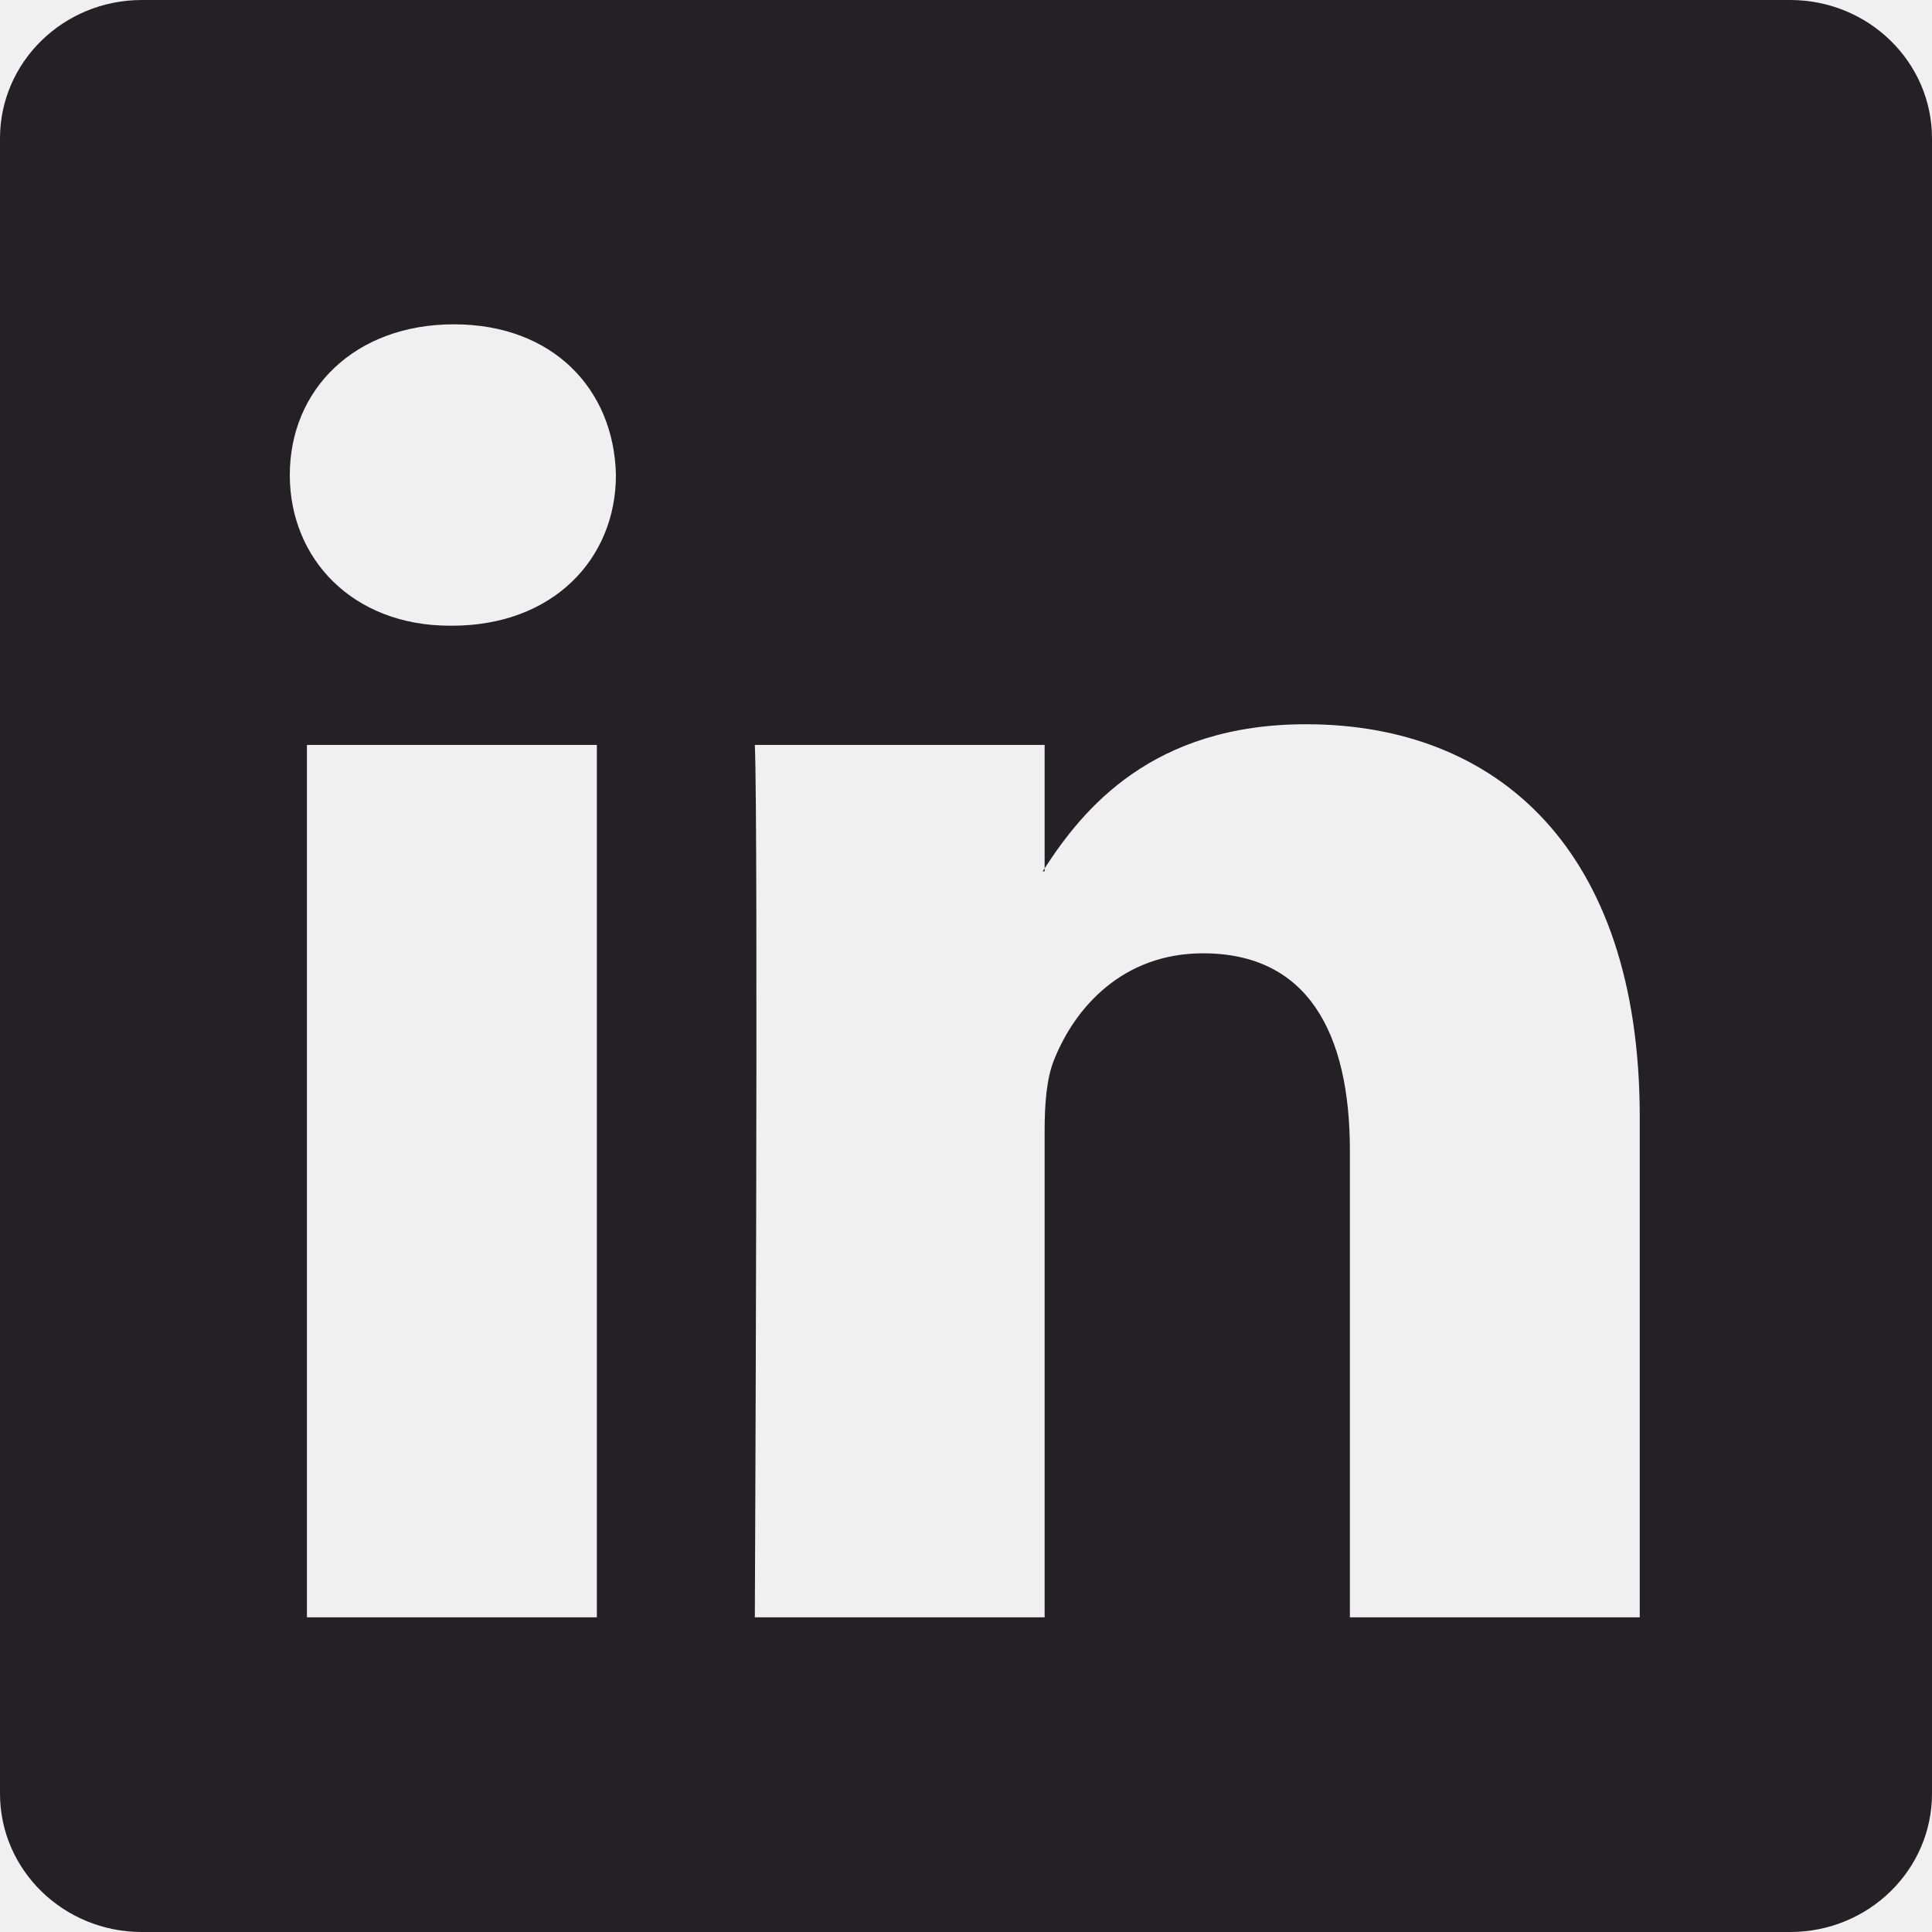
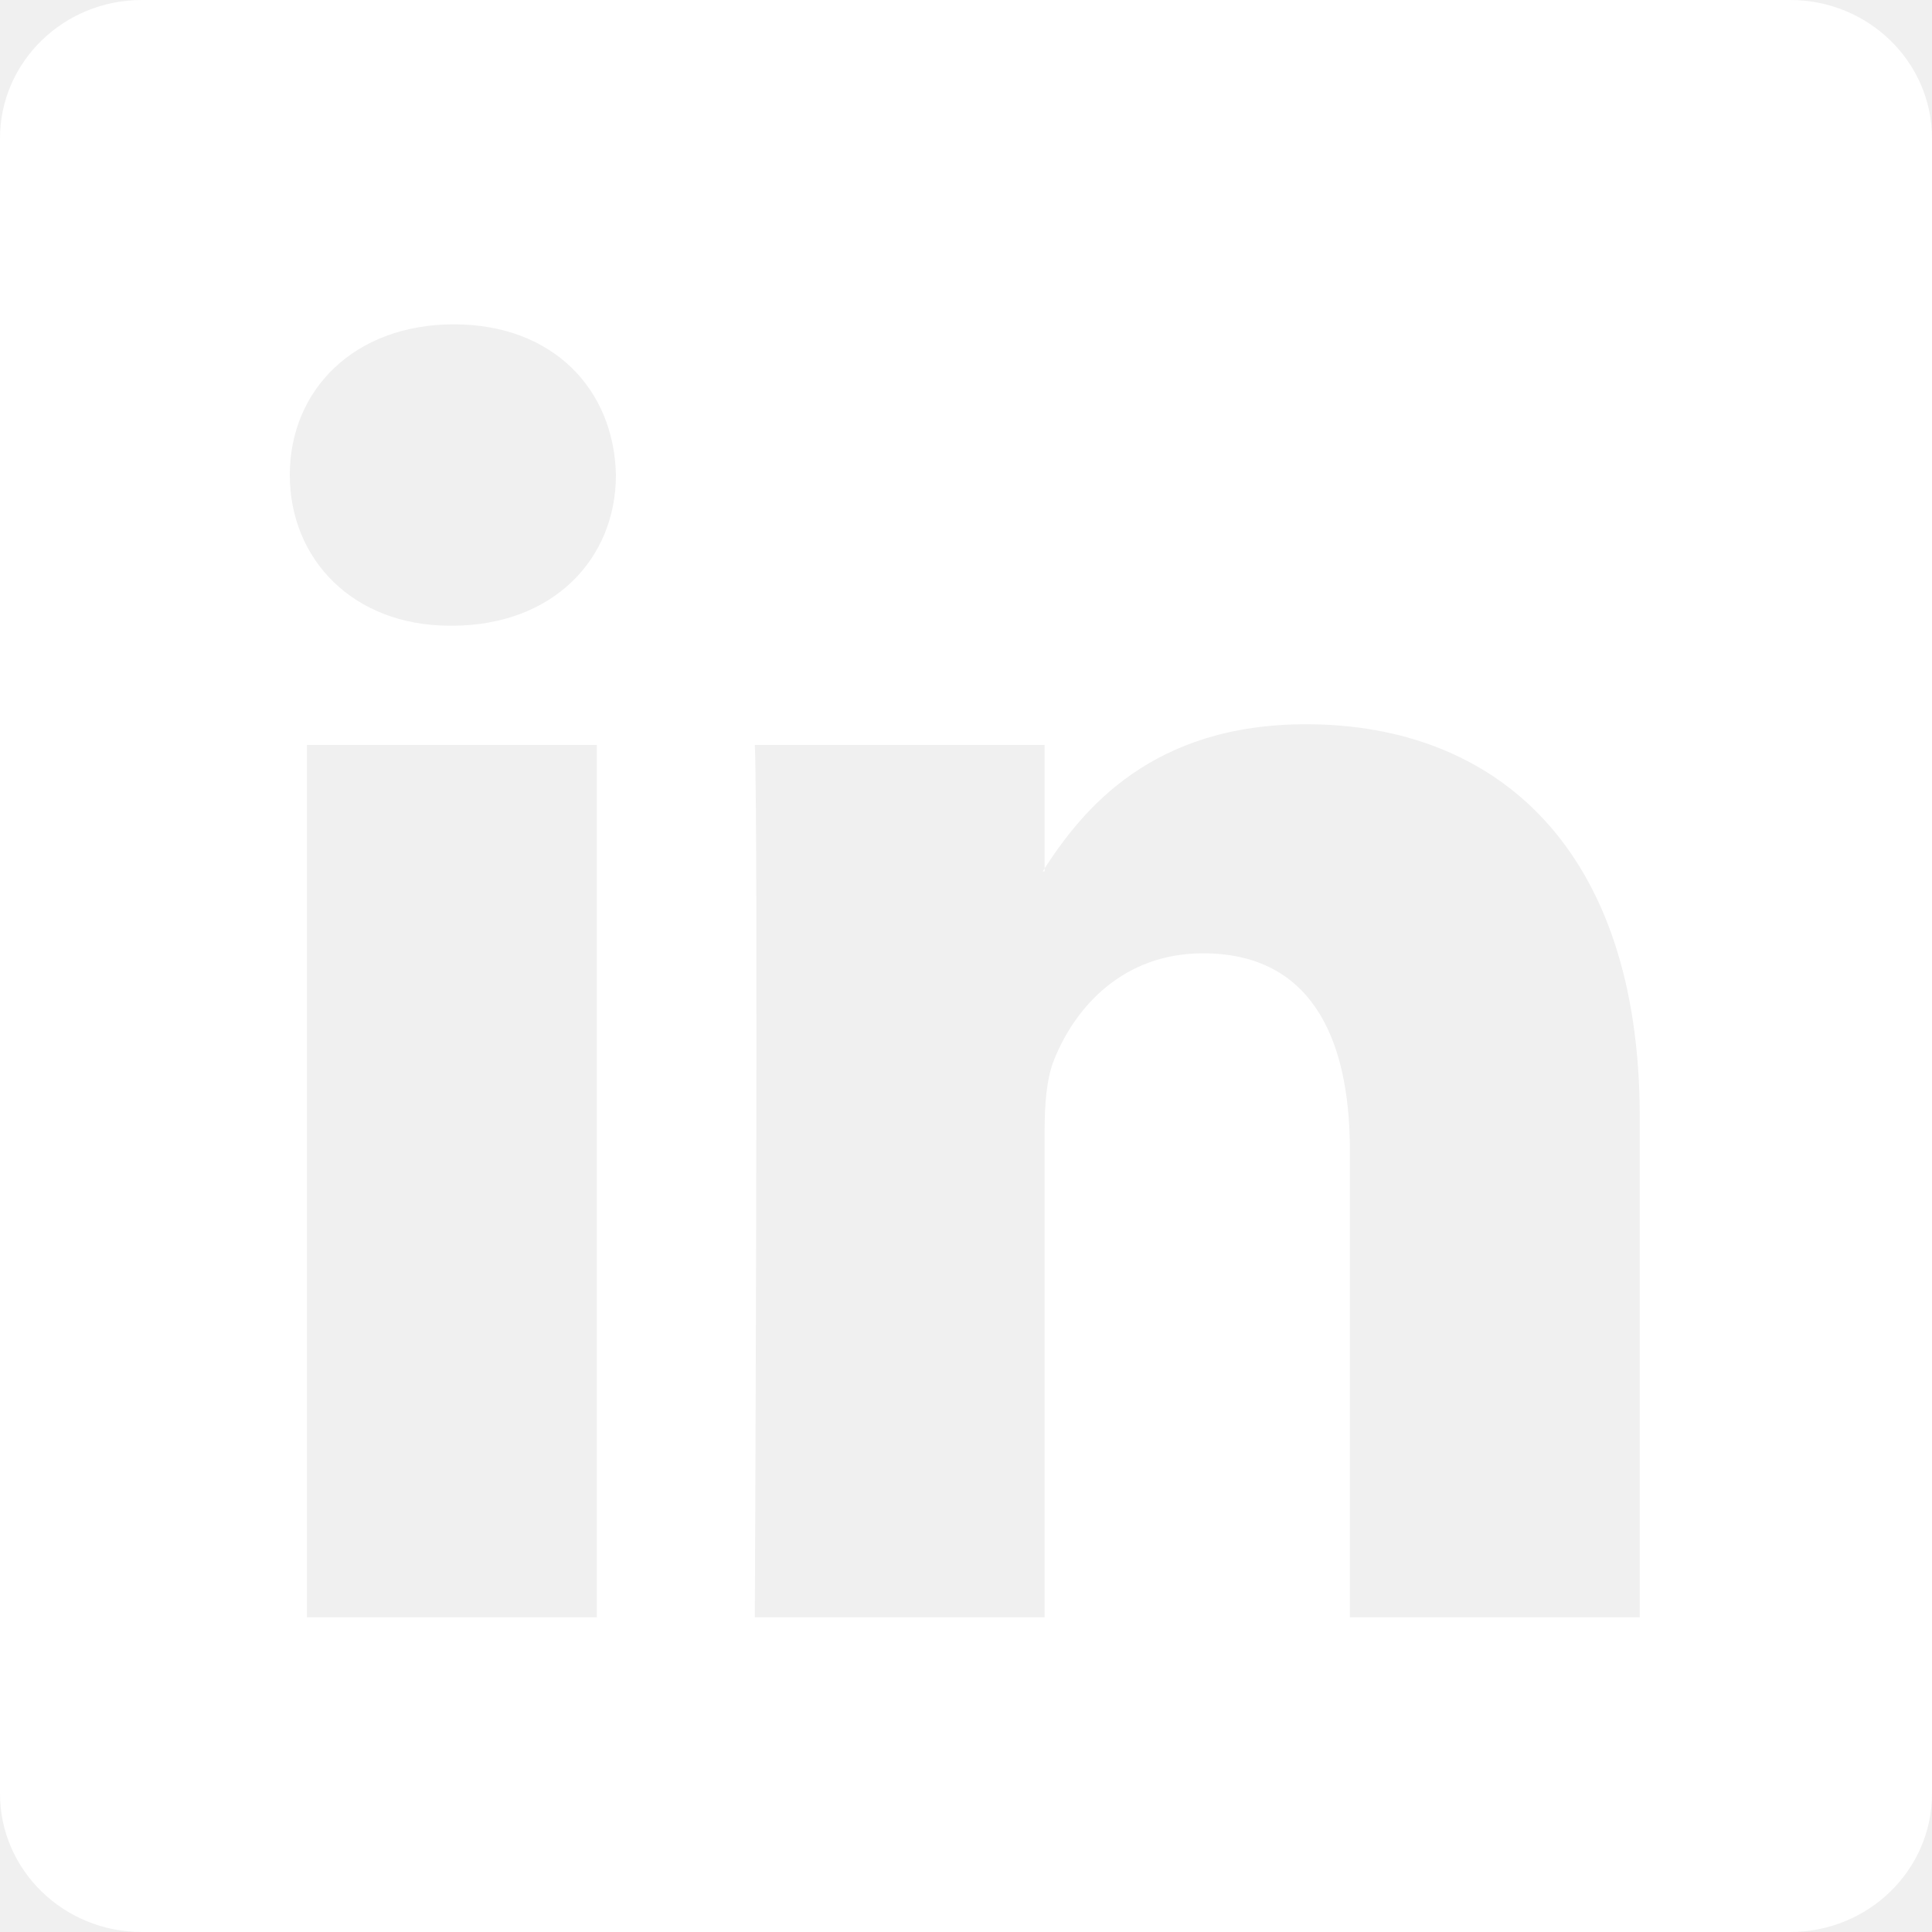
<svg xmlns="http://www.w3.org/2000/svg" width="30" height="30" viewBox="0 0 30 30" fill="none">
-   <path d="M0 2.149C0 0.962 0.986 0 2.203 0H27.797C29.014 0 30 0.962 30 2.149V27.851C30 29.038 29.014 30 27.797 30H2.203C0.986 30 0 29.038 0 27.851V2.149ZM9.268 25.114V11.567H4.766V25.114H9.268ZM7.018 9.716C8.588 9.716 9.564 8.678 9.564 7.376C9.536 6.047 8.589 5.036 7.048 5.036C5.507 5.036 4.5 6.049 4.5 7.376C4.5 8.678 5.477 9.716 6.988 9.716H7.018ZM16.221 25.114V17.548C16.221 17.143 16.251 16.738 16.371 16.449C16.695 15.641 17.436 14.803 18.681 14.803C20.31 14.803 20.961 16.044 20.961 17.867V25.114H25.462V17.344C25.462 13.181 23.242 11.246 20.28 11.246C17.891 11.246 16.821 12.559 16.221 13.483V13.53H16.191C16.201 13.514 16.211 13.499 16.221 13.483V11.567H11.721C11.777 12.838 11.721 25.114 11.721 25.114H16.221Z" fill="#242024" />
+   <path d="M0 2.149C0 0.962 0.986 0 2.203 0H27.797C29.014 0 30 0.962 30 2.149V27.851C30 29.038 29.014 30 27.797 30H2.203C0.986 30 0 29.038 0 27.851V2.149ZM9.268 25.114V11.567H4.766V25.114H9.268ZM7.018 9.716C8.588 9.716 9.564 8.678 9.564 7.376C9.536 6.047 8.589 5.036 7.048 5.036C5.507 5.036 4.5 6.049 4.5 7.376C4.5 8.678 5.477 9.716 6.988 9.716H7.018ZM16.221 25.114V17.548C16.221 17.143 16.251 16.738 16.371 16.449C16.695 15.641 17.436 14.803 18.681 14.803C20.31 14.803 20.961 16.044 20.961 17.867V25.114H25.462V17.344C25.462 13.181 23.242 11.246 20.28 11.246C17.891 11.246 16.821 12.559 16.221 13.483V13.53H16.191C16.201 13.514 16.211 13.499 16.221 13.483V11.567H11.721C11.777 12.838 11.721 25.114 11.721 25.114H16.221Z" fill="#fff" />
</svg>
